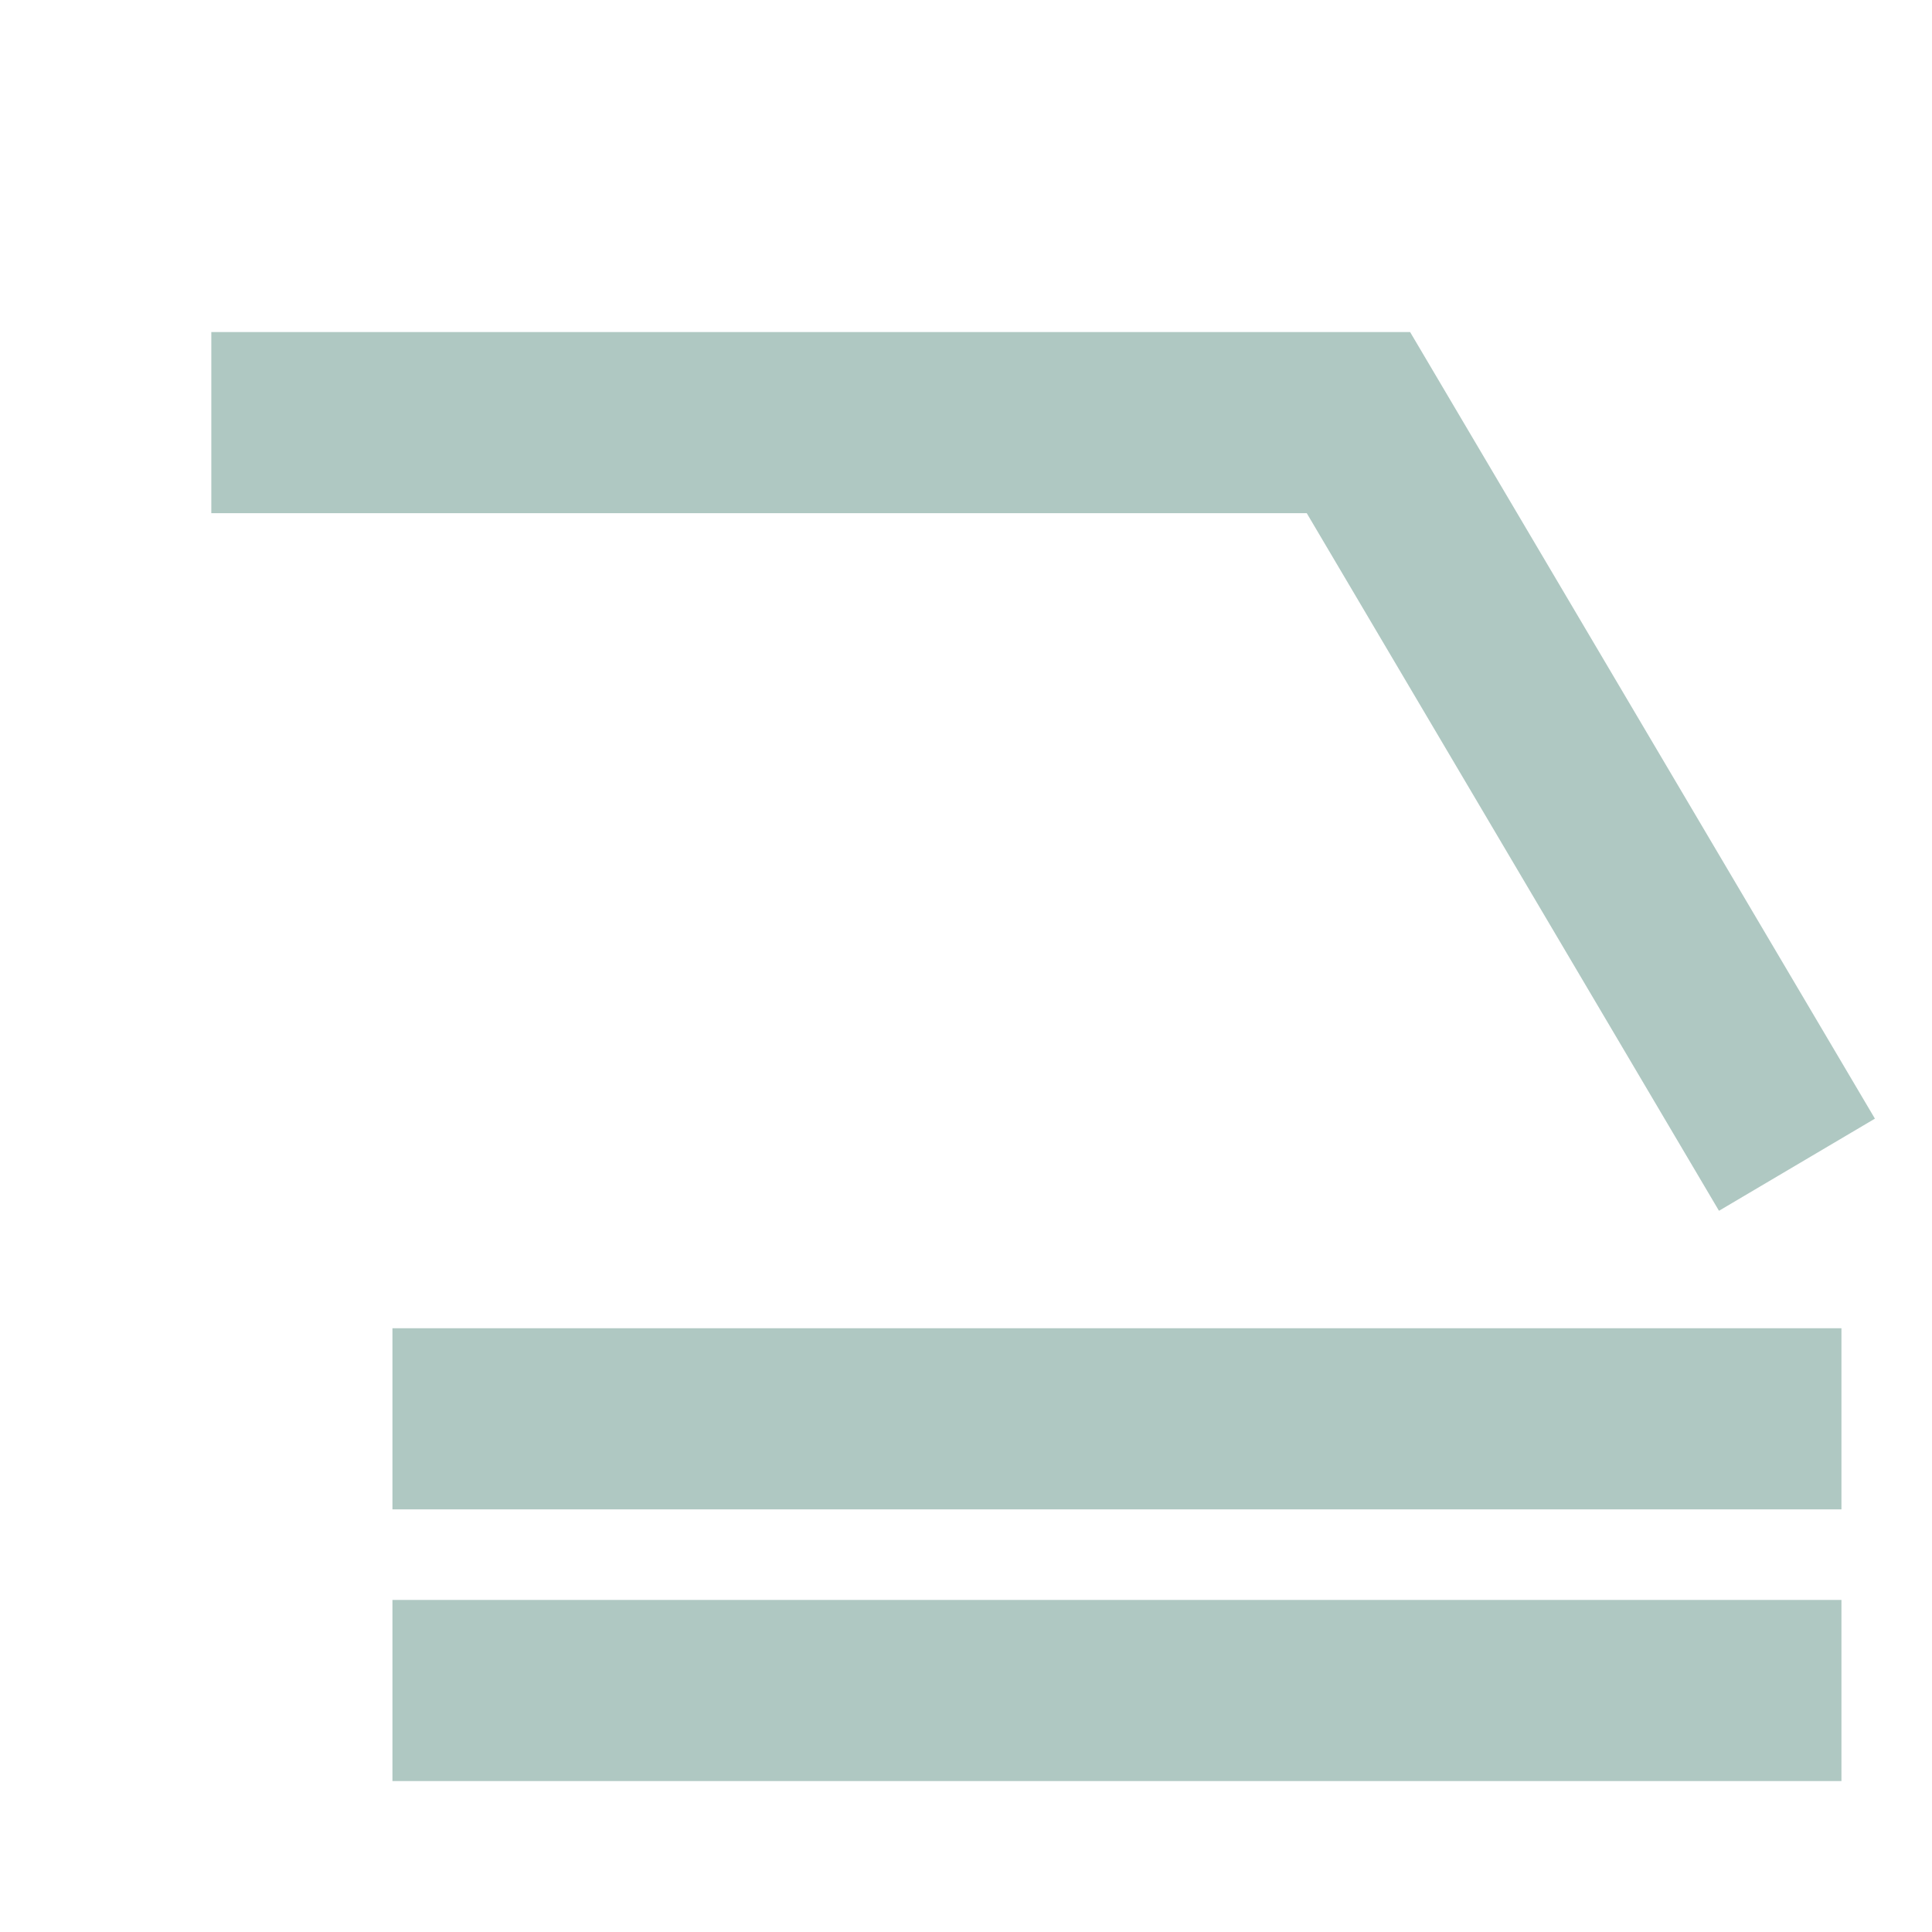
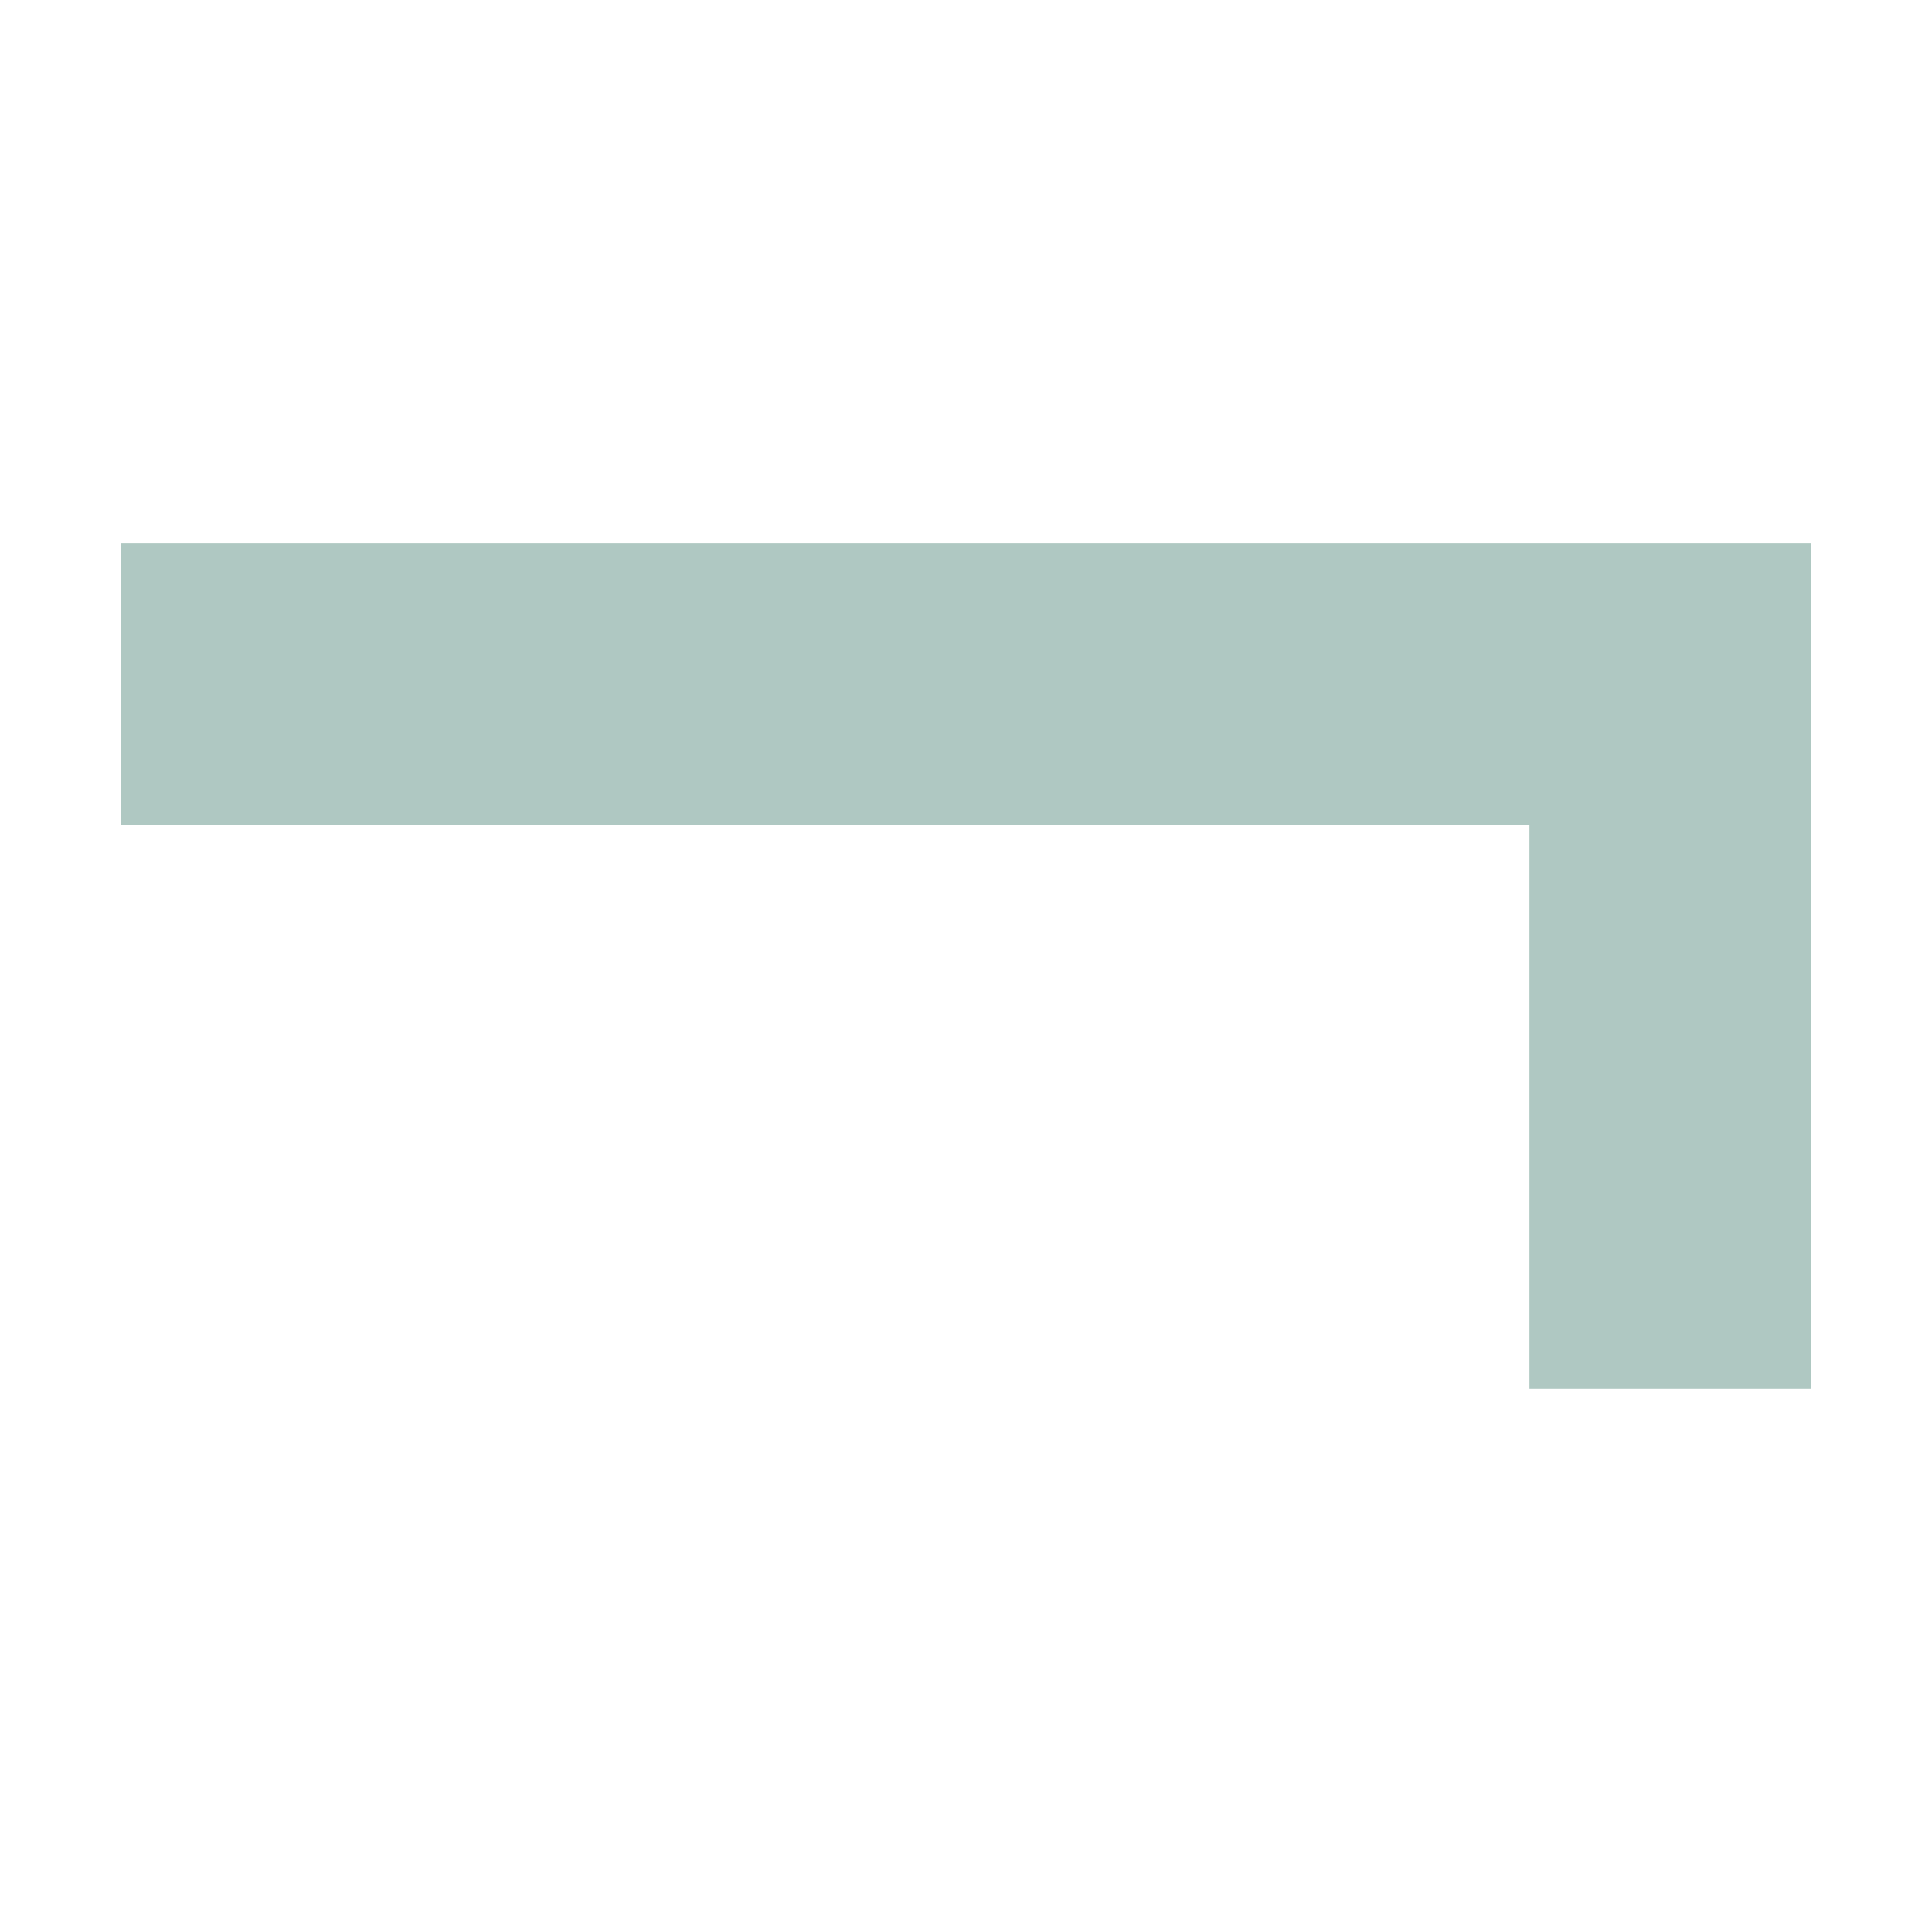
- <svg xmlns="http://www.w3.org/2000/svg" viewBox="0 0 64 64" width="64" height="64" role="img" aria-label="CUADRA">
-   <g fill="none" stroke="#AFC8C2" stroke-width="6" stroke-linecap="square" stroke-linejoin="miter">
-     <path d="M10 14H45L58 36" />
-     <path d="M16 47H58" />
-     <path d="M16 56H58" />
-   </g>
+ <svg xmlns="http://www.w3.org/2000/svg" viewBox="0 0 32 32" width="32" height="32" role="img" aria-label="isotipo CUADRA">
+   <path d="m 2.0,9.0 v 4.666 H 6.667 11.333 16.0 20.667 25.333 v 4.667 4.666 H 30.0 V 18.333 13.667 9.0 H 25.333 20.667 16.0 11.333 6.667 Z" fill="#AFC8C2" />
</svg>
